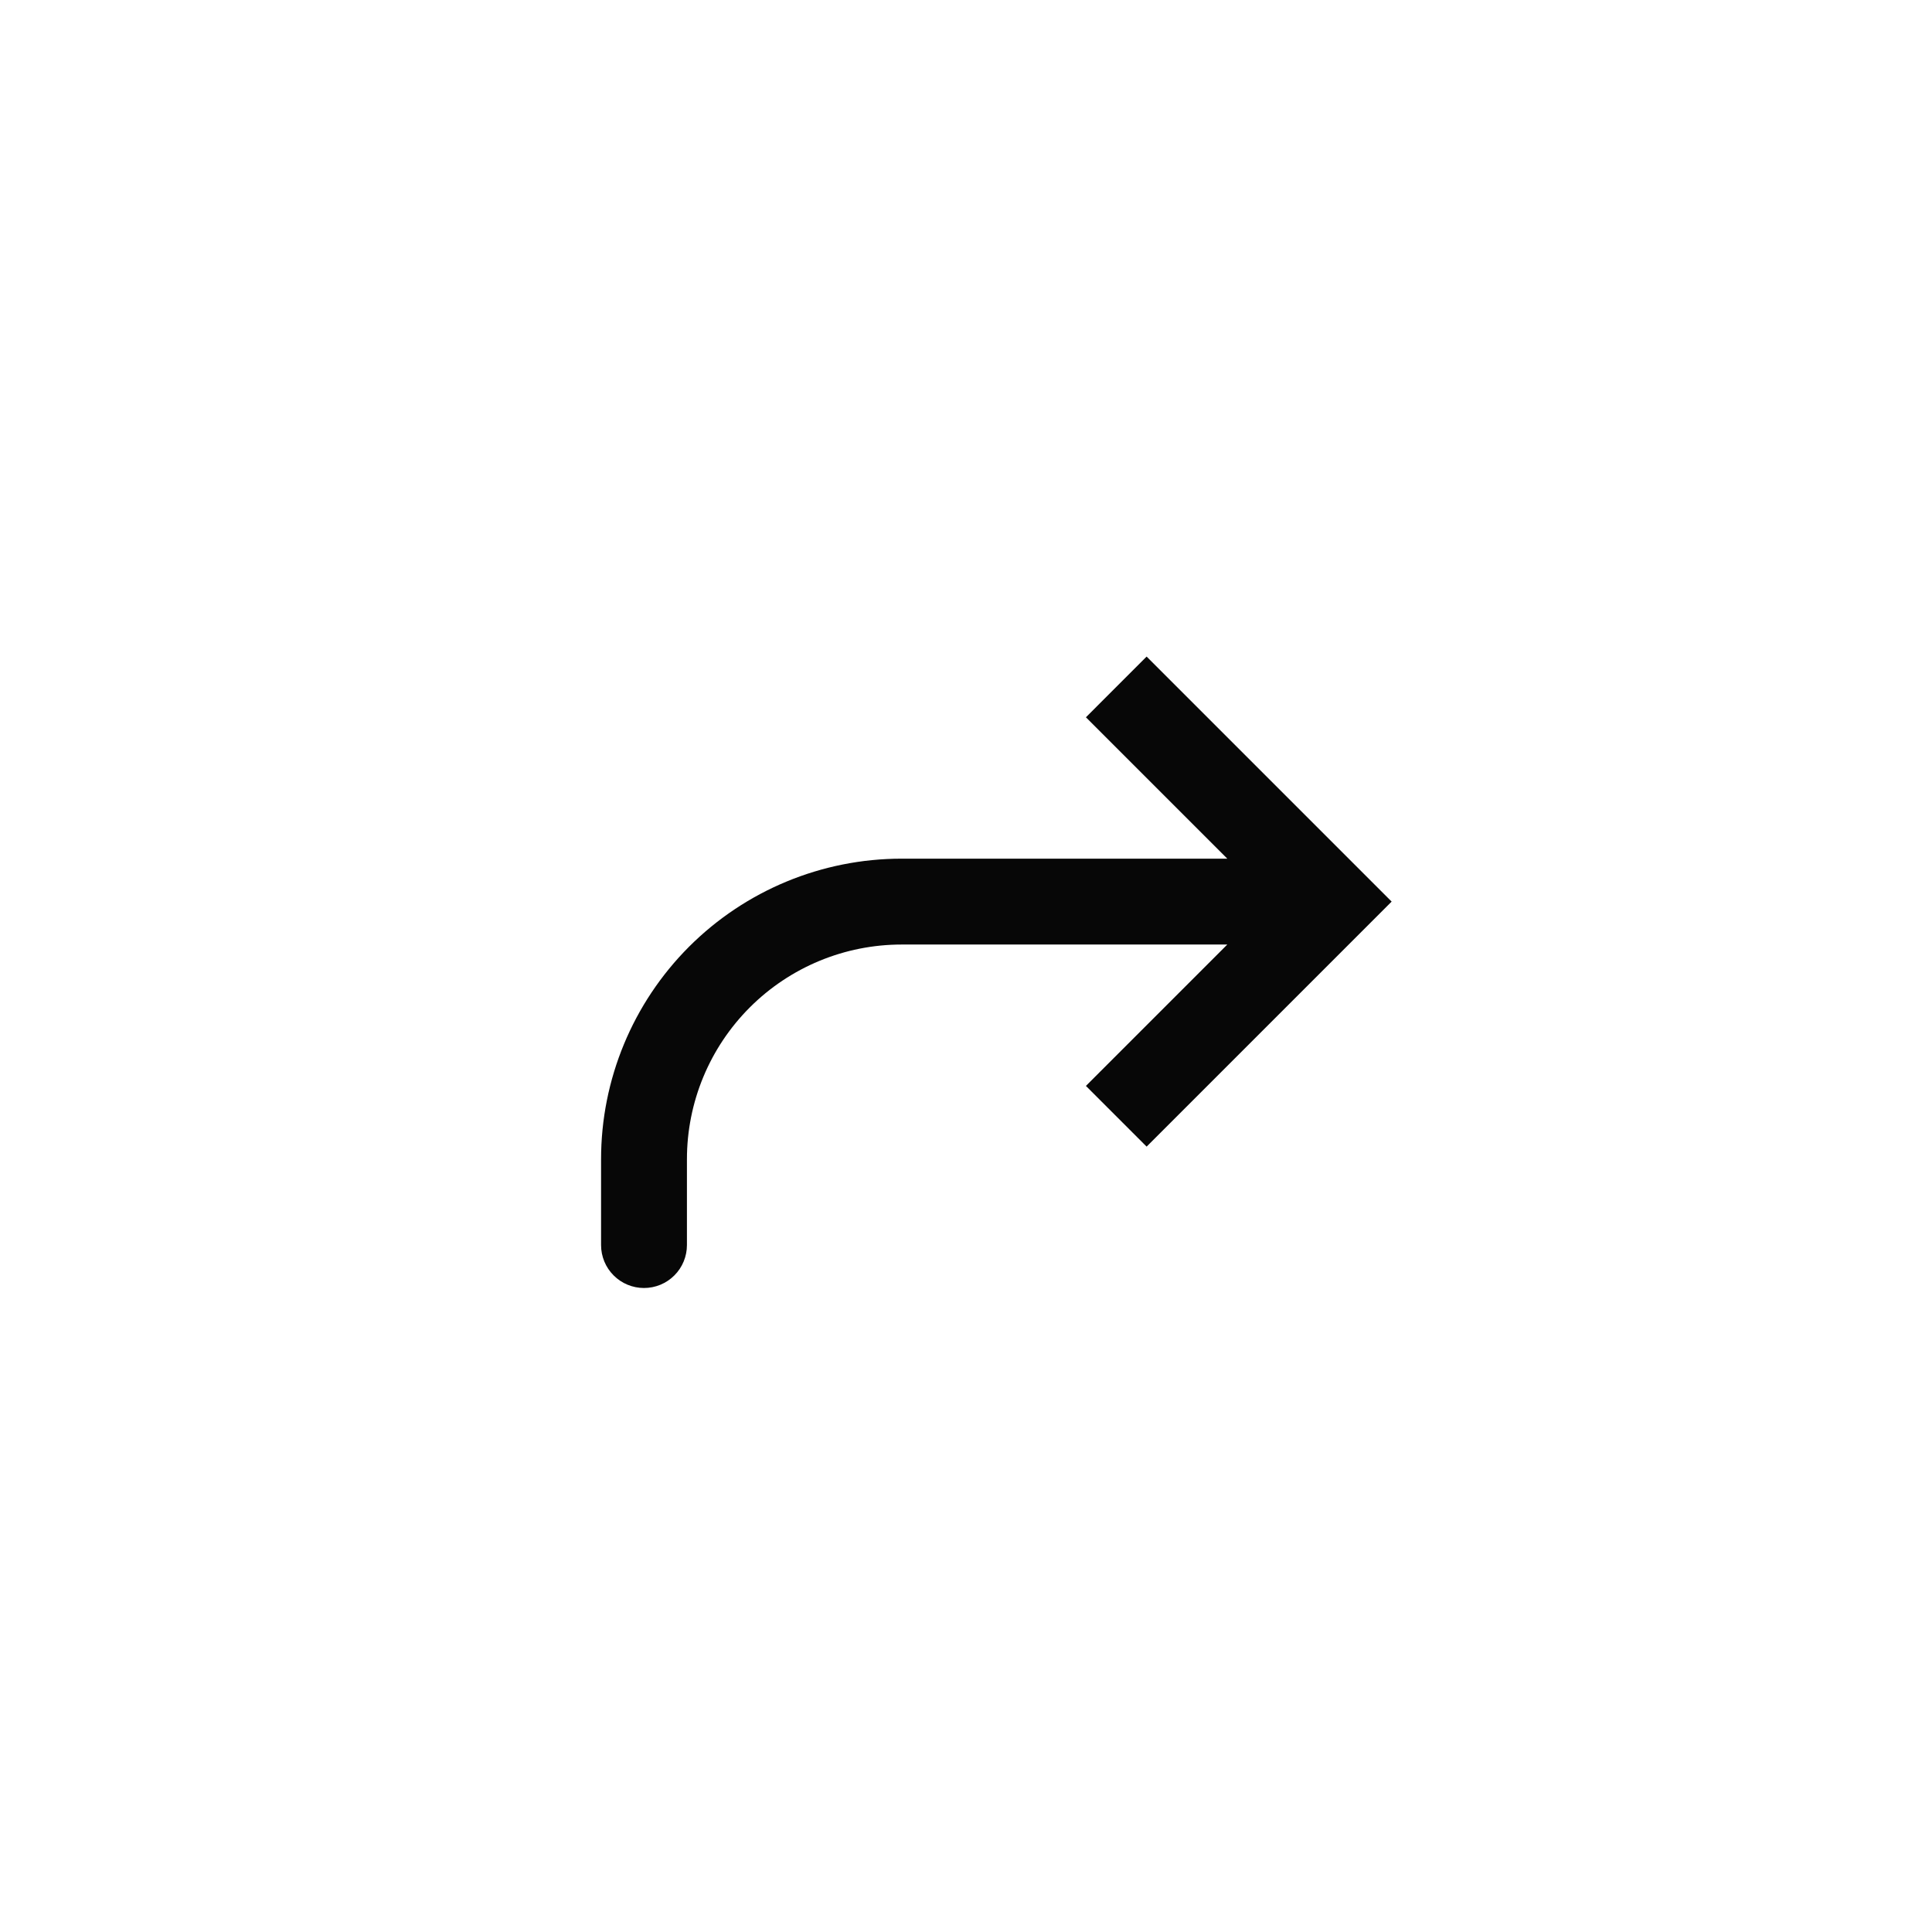
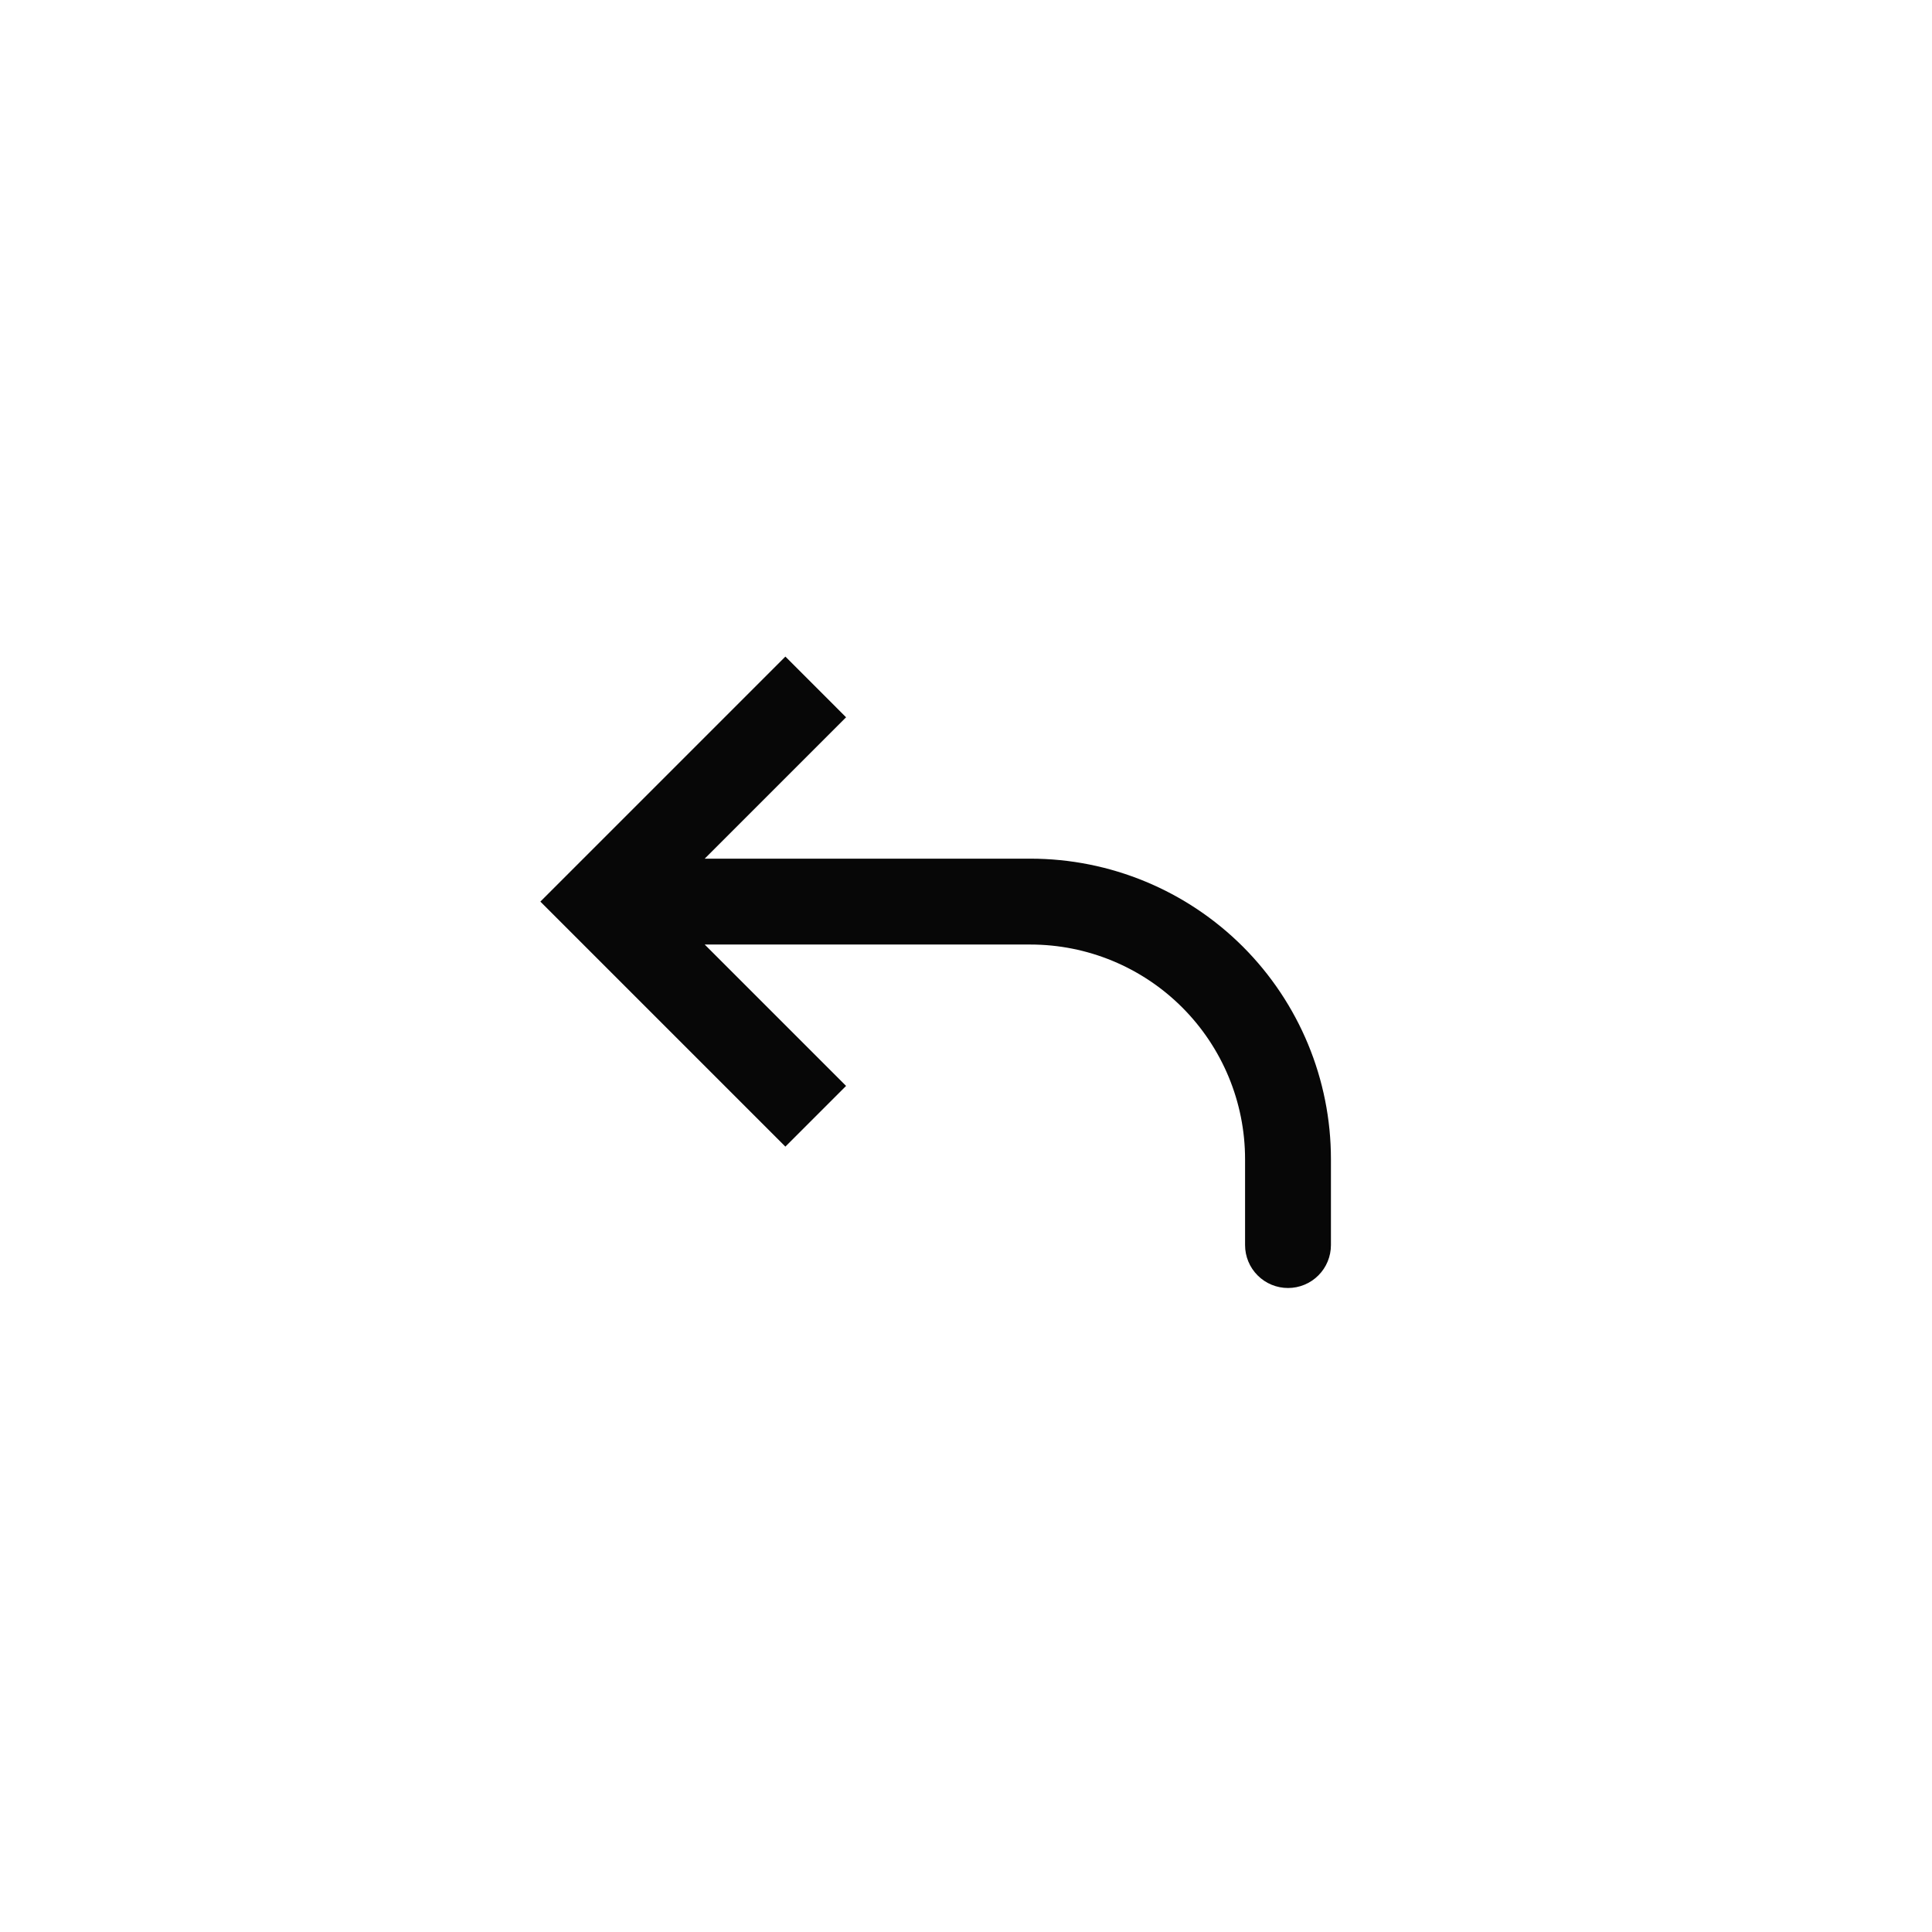
<svg xmlns="http://www.w3.org/2000/svg" width="45" height="45" viewBox="0 0 45 45" fill="none">
-   <path d="M31 21L31.707 21.707L32.414 21L31.707 20.293L31 21ZM14 29C14 29.265 14.105 29.52 14.293 29.707C14.48 29.895 14.735 30 15 30C15.265 30 15.52 29.895 15.707 29.707C15.895 29.52 16 29.265 16 29H14ZM26.707 26.707L31.707 21.707L30.293 20.293L25.293 25.293L26.707 26.707ZM31.707 20.293L26.707 15.293L25.293 16.707L30.293 21.707L31.707 20.293ZM31 20H21V22H31V20ZM14 27V29H16V27H14ZM21 20C19.143 20 17.363 20.738 16.05 22.05C14.738 23.363 14 25.143 14 27H16C16 25.674 16.527 24.402 17.465 23.464C18.402 22.527 19.674 22 21 22V20Z" fill="#070707" />
+   <g transform="translate(45, 0) scale(-1, 1)">
+     <path d="M31 21L31.707 21.707L32.414 21L31.707 20.293L31 21ZM14 29C14 29.265 14.105 29.52 14.293 29.707C14.48 29.895 14.735 30 15 30C15.265 30 15.52 29.895 15.707 29.707C15.895 29.52 16 29.265 16 29H14ZM26.707 26.707L31.707 21.707L30.293 20.293L25.293 25.293L26.707 26.707ZM31.707 20.293L26.707 15.293L25.293 16.707L30.293 21.707L31.707 20.293ZM31 20H21V22H31V20ZM14 27V29H16V27H14ZM21 20C19.143 20 17.363 20.738 16.05 22.05C14.738 23.363 14 25.143 14 27H16C16 25.674 16.527 24.402 17.465 23.464C18.402 22.527 19.674 22 21 22V20Z" fill="#070707" />
+   </g>
</svg>
